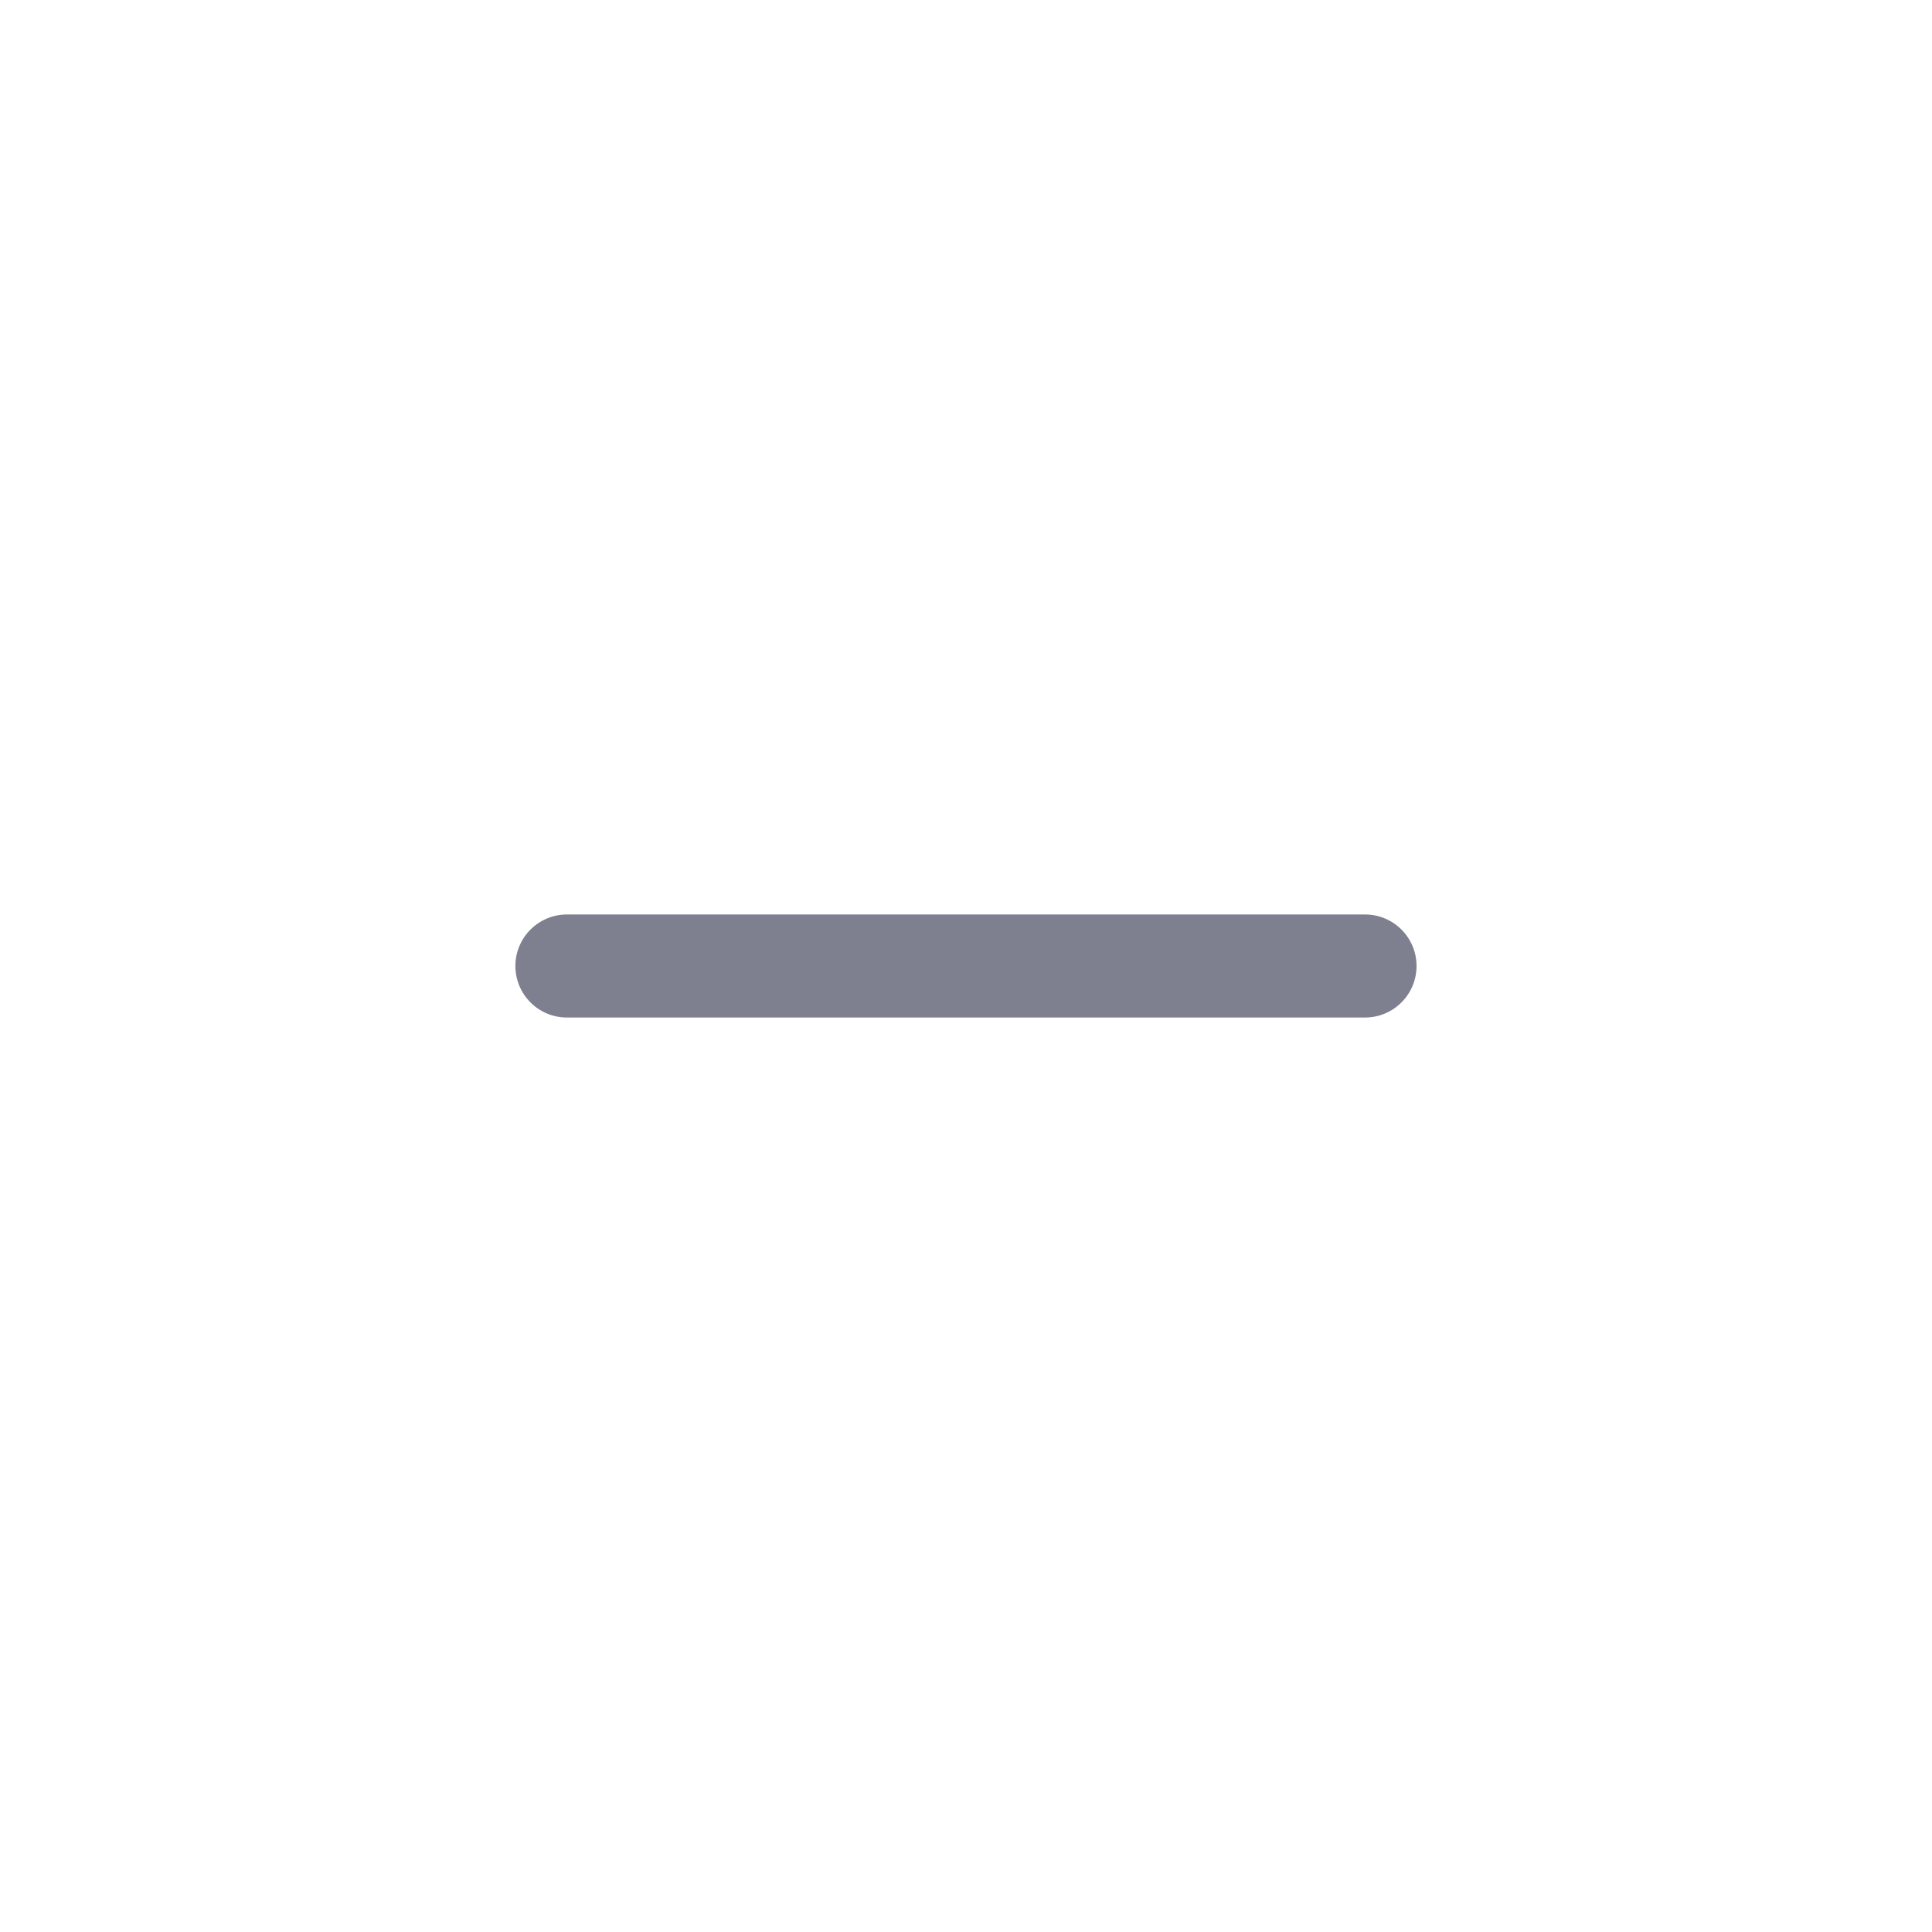
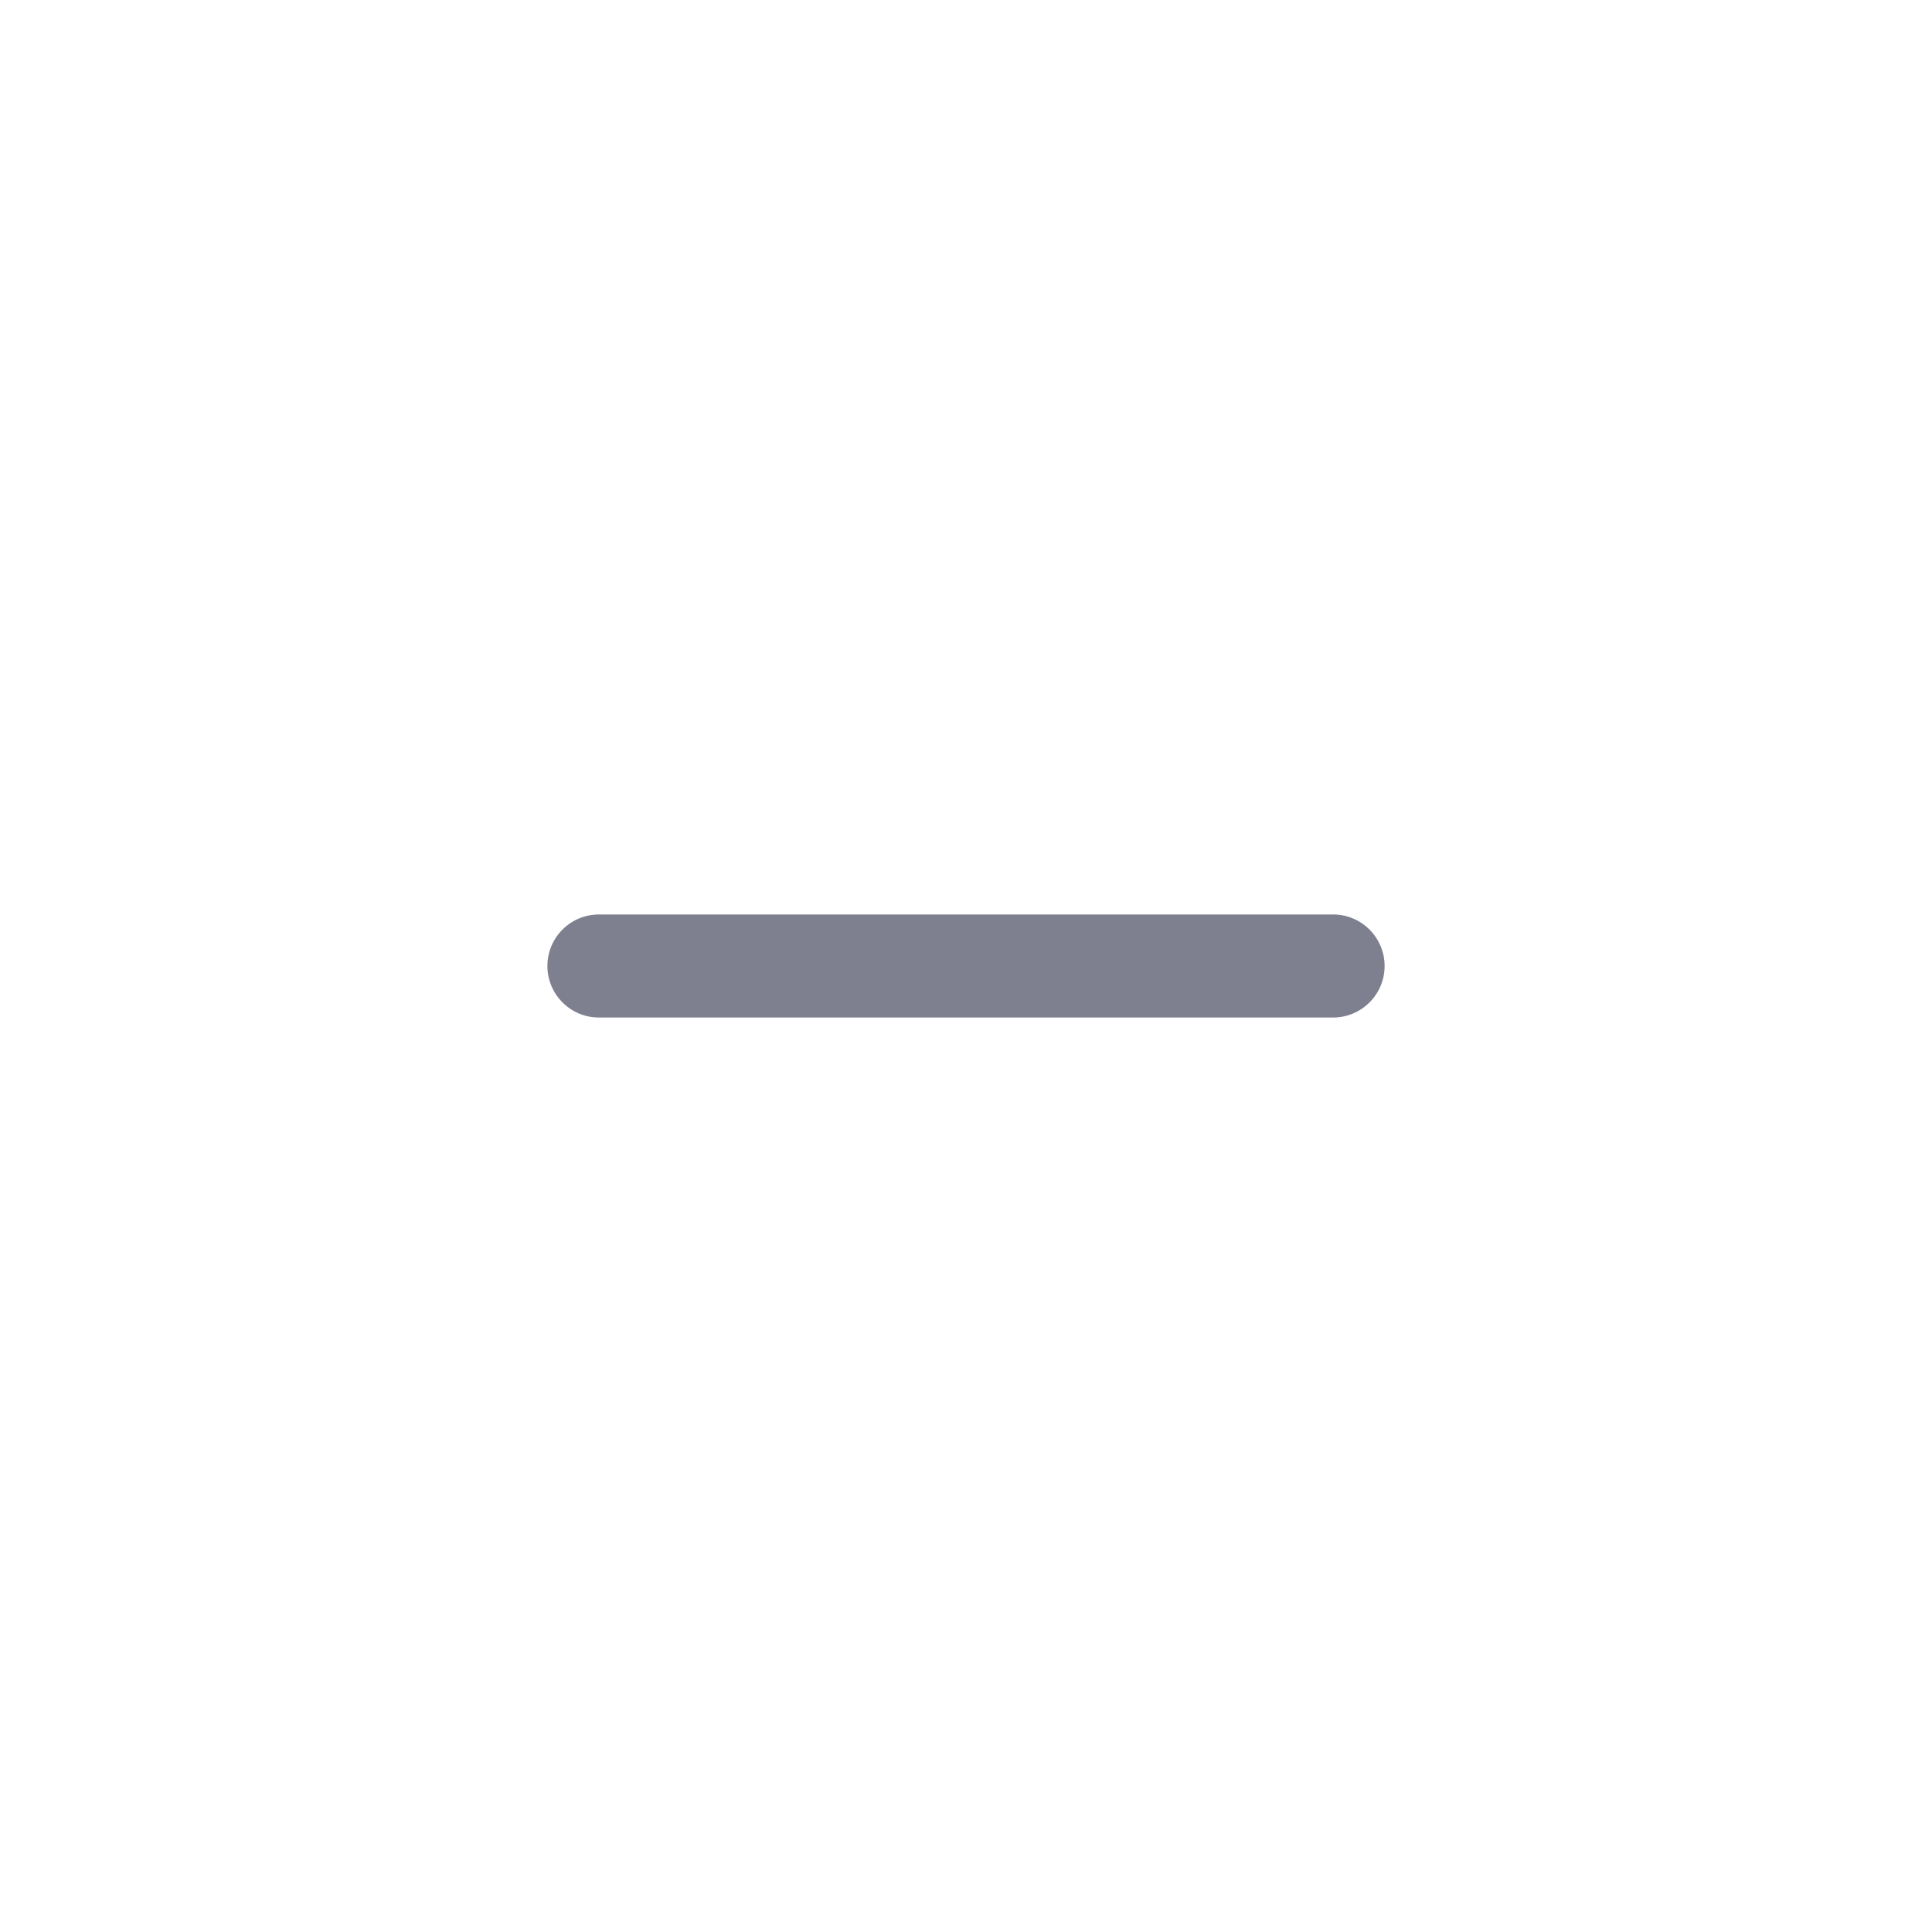
<svg xmlns="http://www.w3.org/2000/svg" width="30px" height="30px" viewBox="0 0 30 30" version="1.1">
  <g id="menuBar/__icon/--minimize" stroke="none" stroke-width="1" fill="none" fill-rule="evenodd">
-     <rect id="矩形" fill="#7E808F" fill-rule="nonzero" x="8.003" y="14.2" width="13.993" height="1.6" rx="0.8" />
+     <rect id="矩形" fill="#7E808F" fill-rule="nonzero" x="8.5" y="14.2" width="13" height="1.6" rx="0.8" />
  </g>
</svg>
